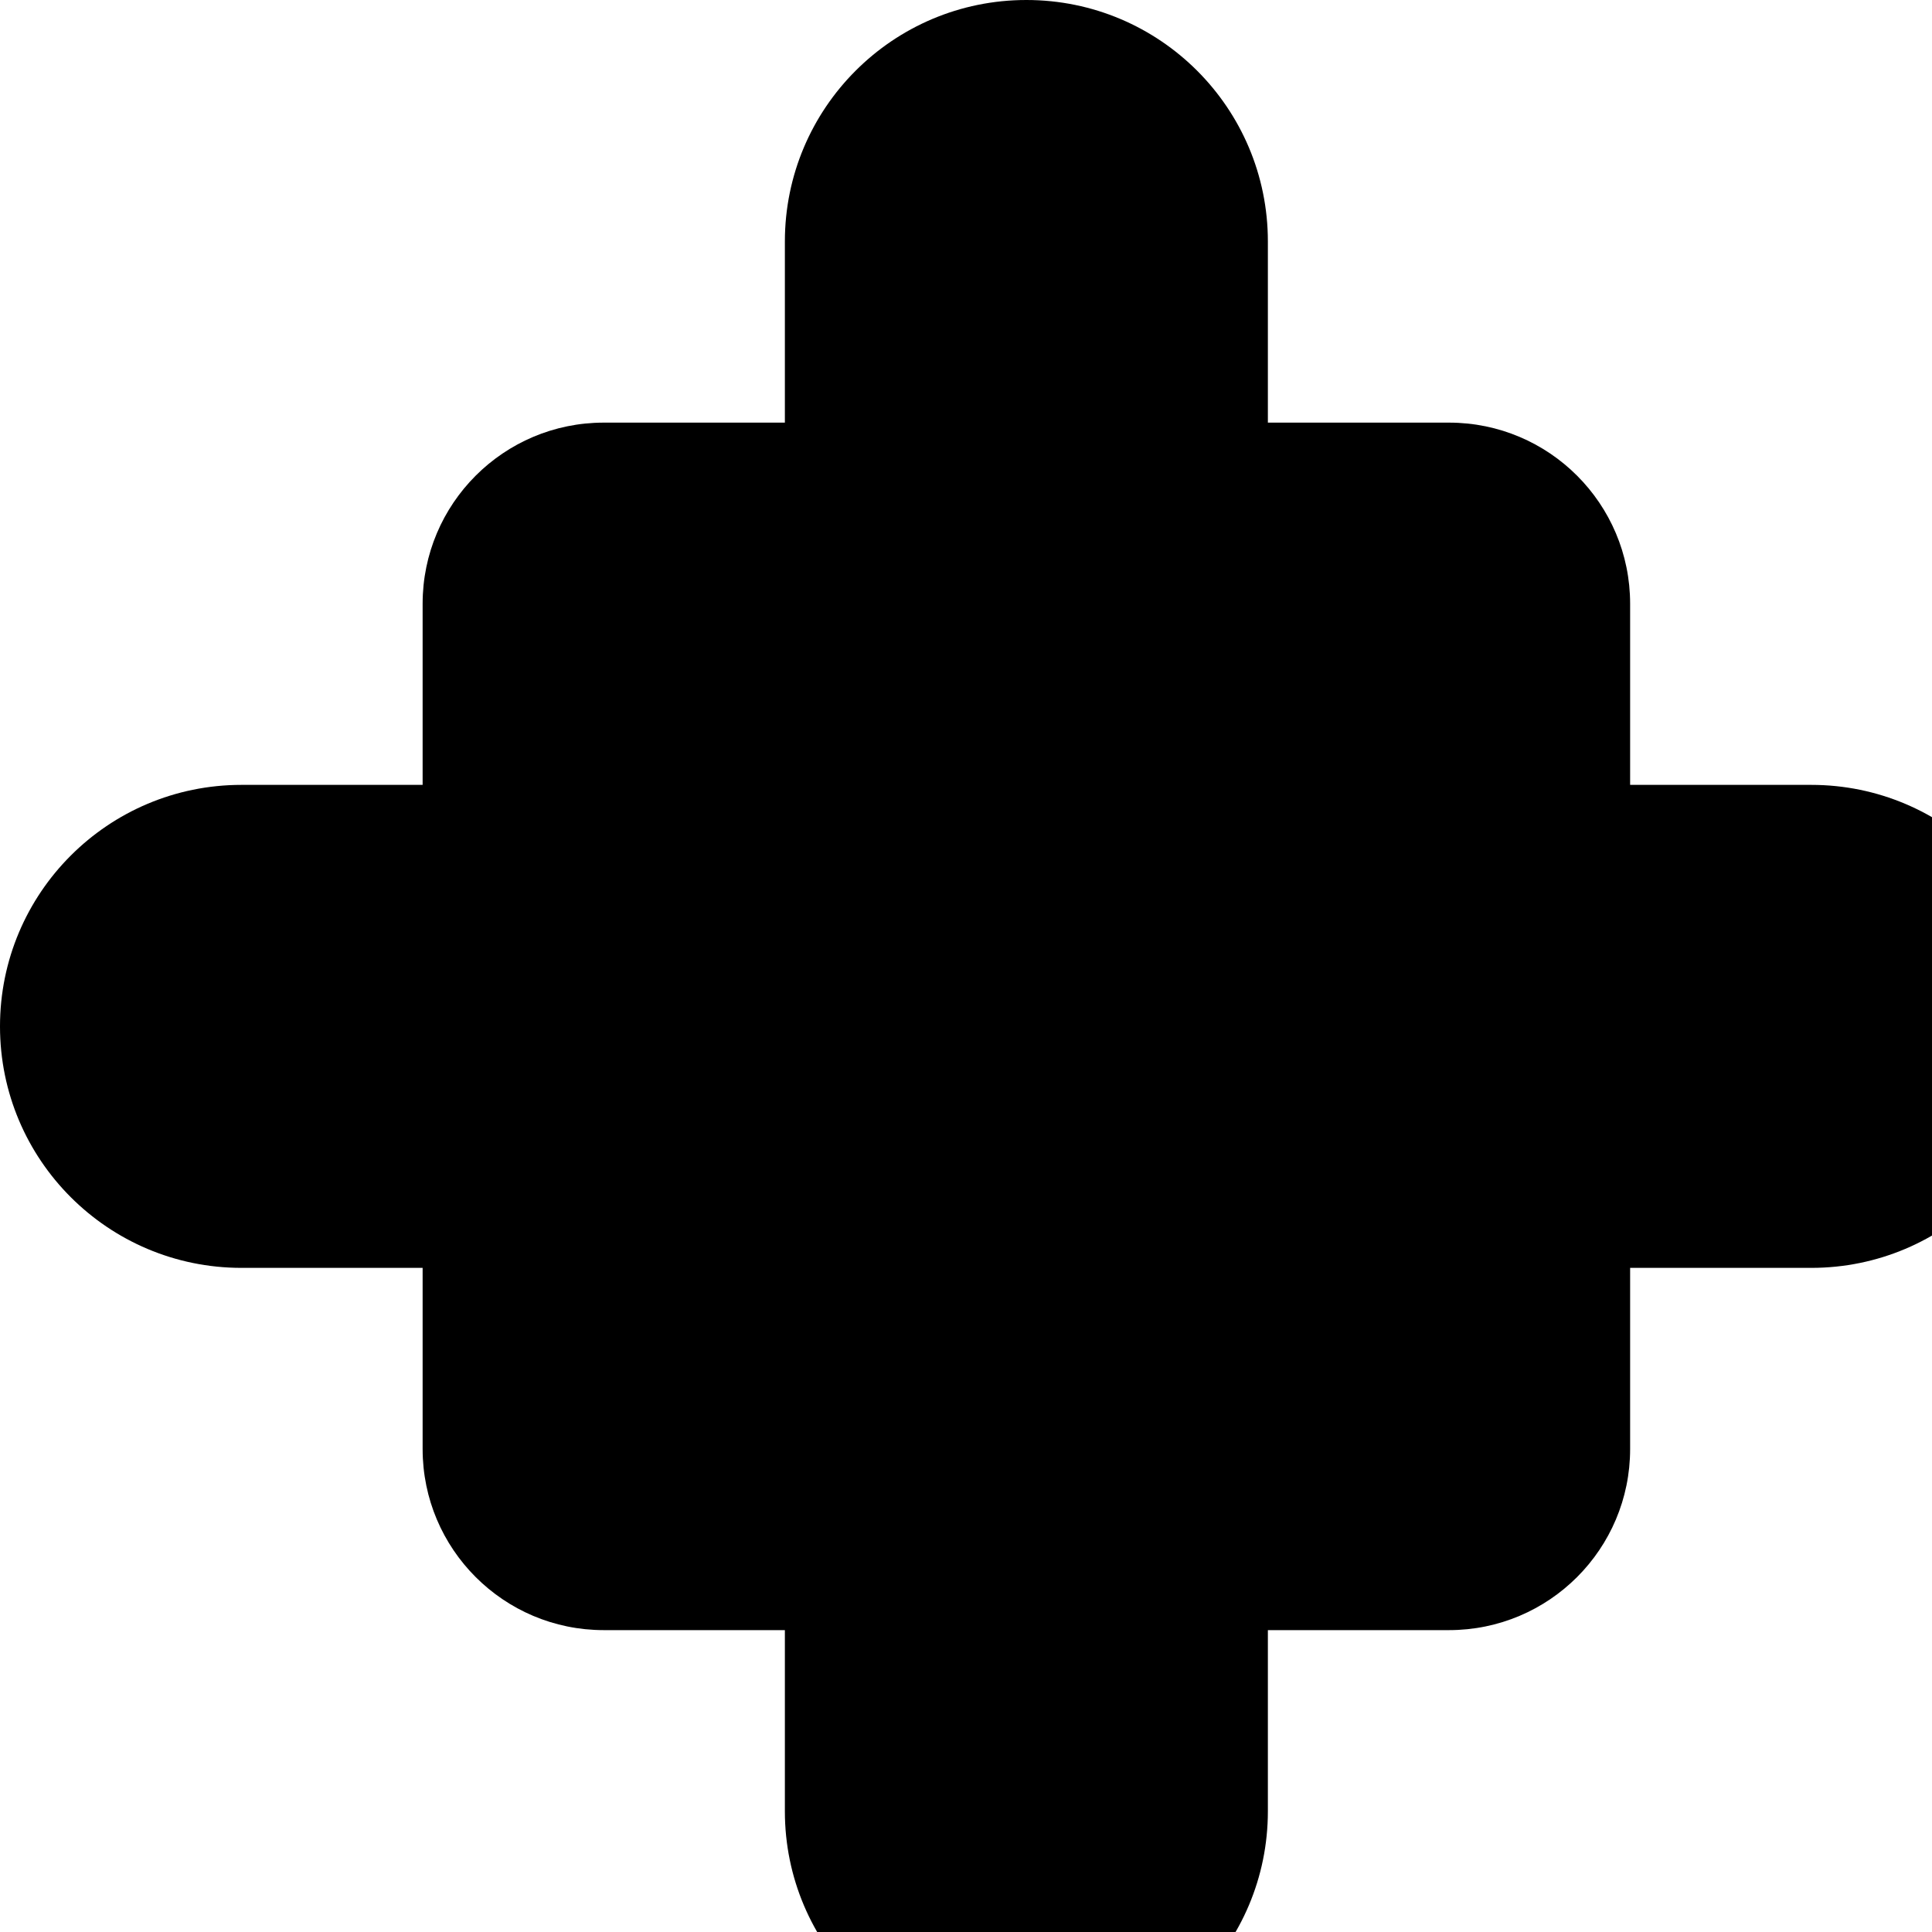
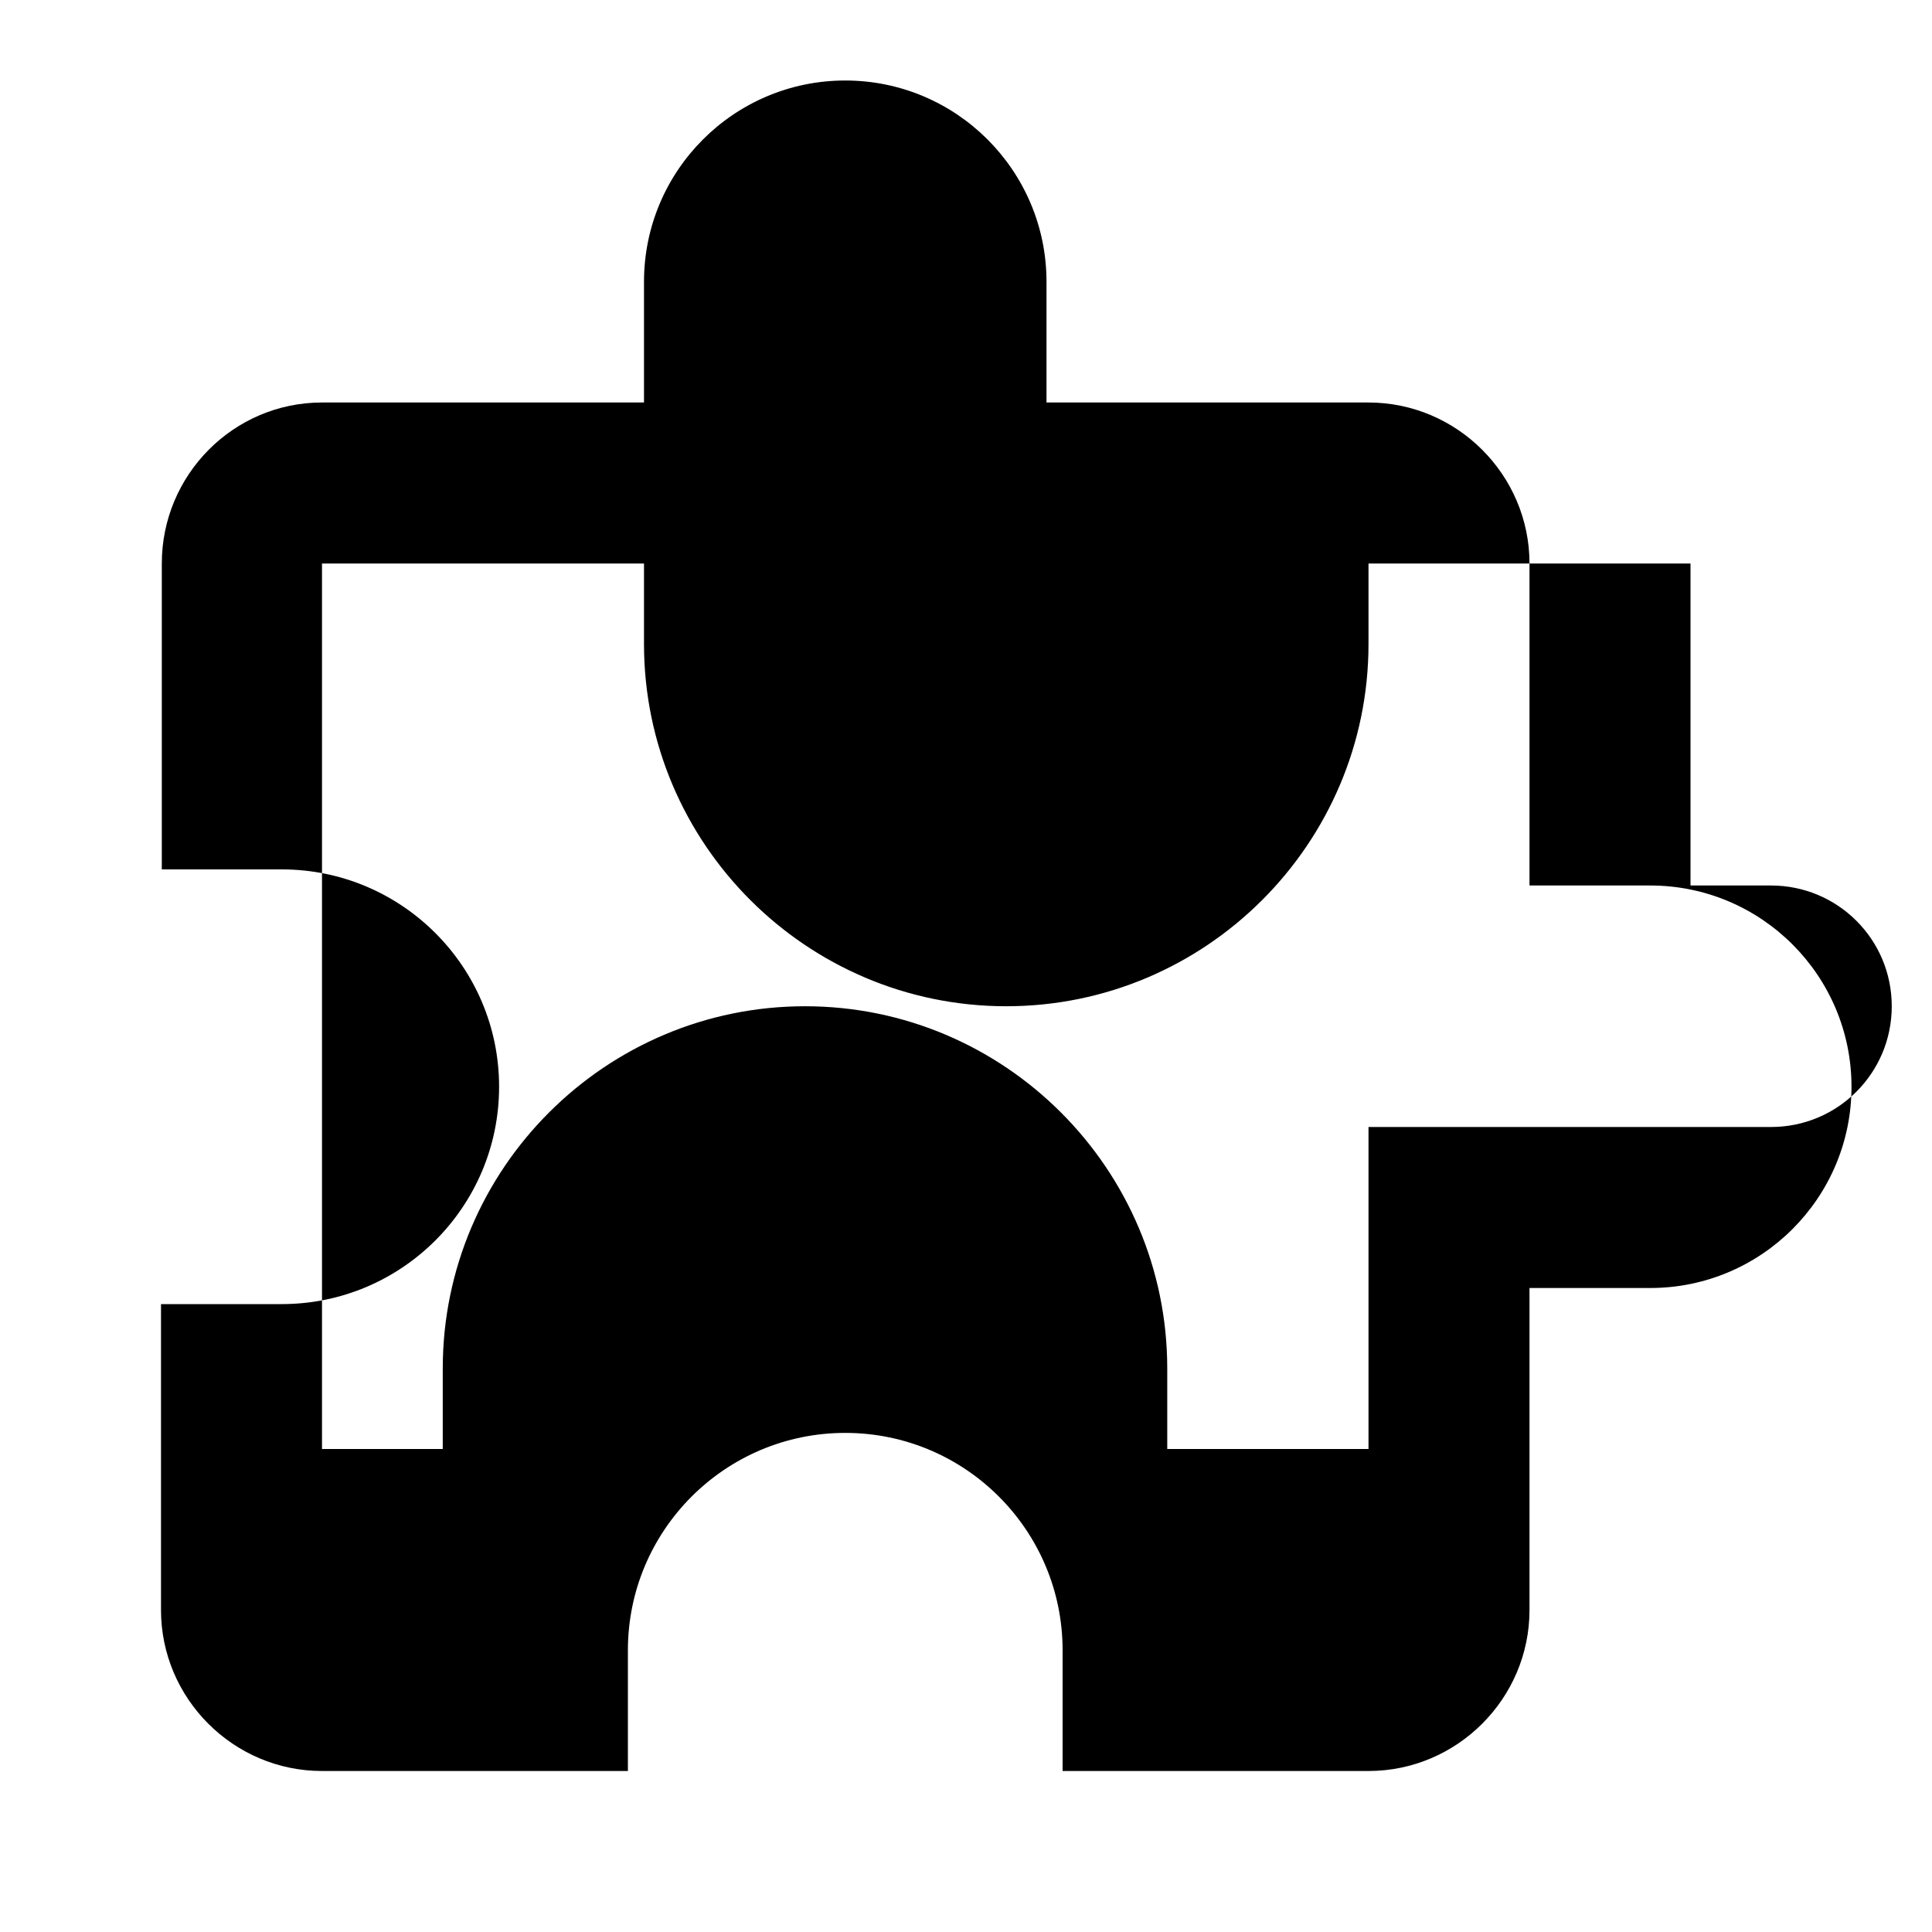
- <svg xmlns="http://www.w3.org/2000/svg" viewBox="0 0 512 512" fill="currentColor">
-   <path d="M480 208h-48V160c0-26.51-21.49-48-48-48h-48V64c0-35.35-28.65-64-64-64s-64 28.65-64 64v48h-48c-26.51 0-48 21.49-48 48v48H64c-35.35 0-64 28.65-64 64s28.65 64 64 64h48v48c0 26.51 21.49 48 48 48h48v48c0 35.35 28.65 64 64 64s64-28.65 64-64v-48h48c26.51 0 48-21.49 48-48v-48h48c35.35 0 64-28.65 64-64s-28.65-64-64-64z" />
+ <svg xmlns="http://www.w3.org/2000/svg" viewBox="0 0 24 24" width="24" height="24" fill="currentColor">
+   <path d="M20.5 11H19V7c0-1.1-.9-2-2-2h-4V3.5C13 2.12 11.88 1 10.5 1S8 2.12 8 3.5V5H4c-1.1 0-1.99.9-1.99 2v3.8H3.5c1.49 0 2.7 1.21 2.7 2.7s-1.21 2.7-2.7 2.7H2V20c0 1.1.9 2 2 2h3.8v-1.5c0-1.49 1.21-2.7 2.7-2.7 1.49 0 2.7 1.21 2.7 2.7V22H17c1.1 0 2-.9 2-2v-4h1.5c1.38 0 2.5-1.12 2.5-2.5s-1.12-2.5-2.5-2.5zM17 14v4h-2.5v-1c0-2.48-2.02-4.5-4.5-4.5-2.48 0-4.5 2.02-4.5 4.5v1H4V7h4v1c0 2.48 2.02 4.5 4.5 4.5 2.48 0 4.5-2.02 4.5-4.5V7h4v4h1c.83 0 1.5.67 1.5 1.5s-.67 1.5-1.5 1.5H17z" />
</svg>
